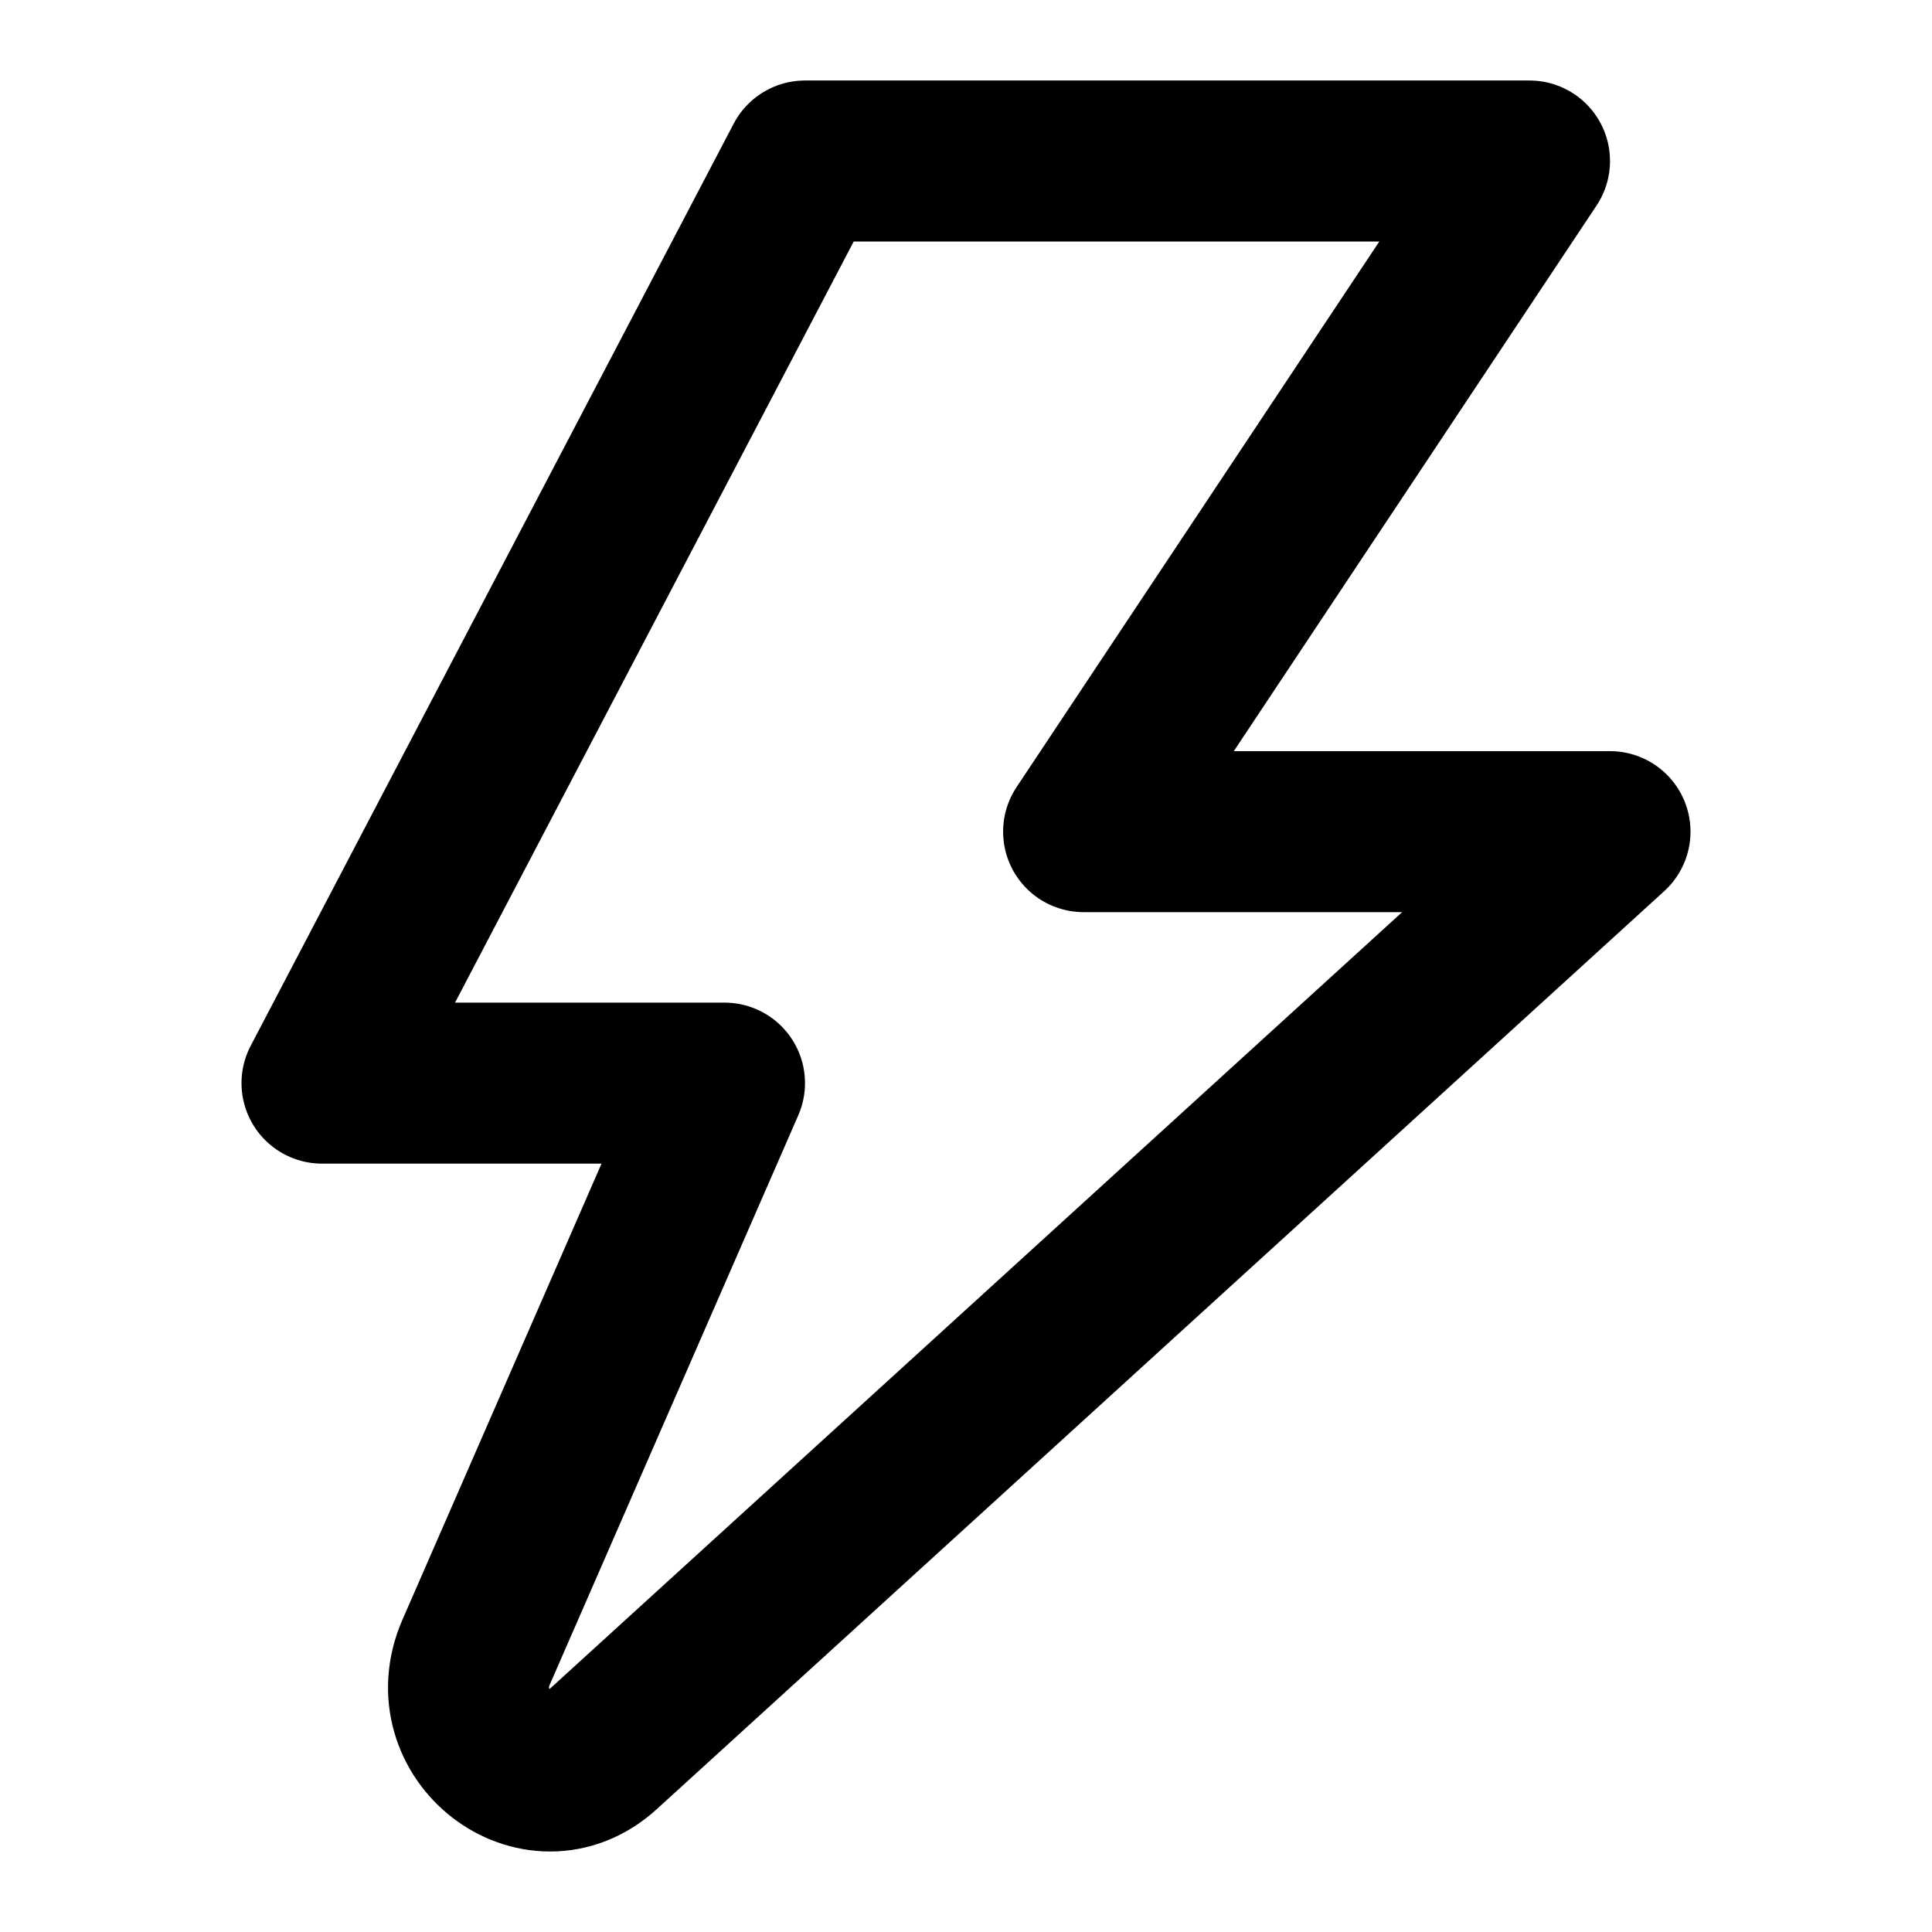
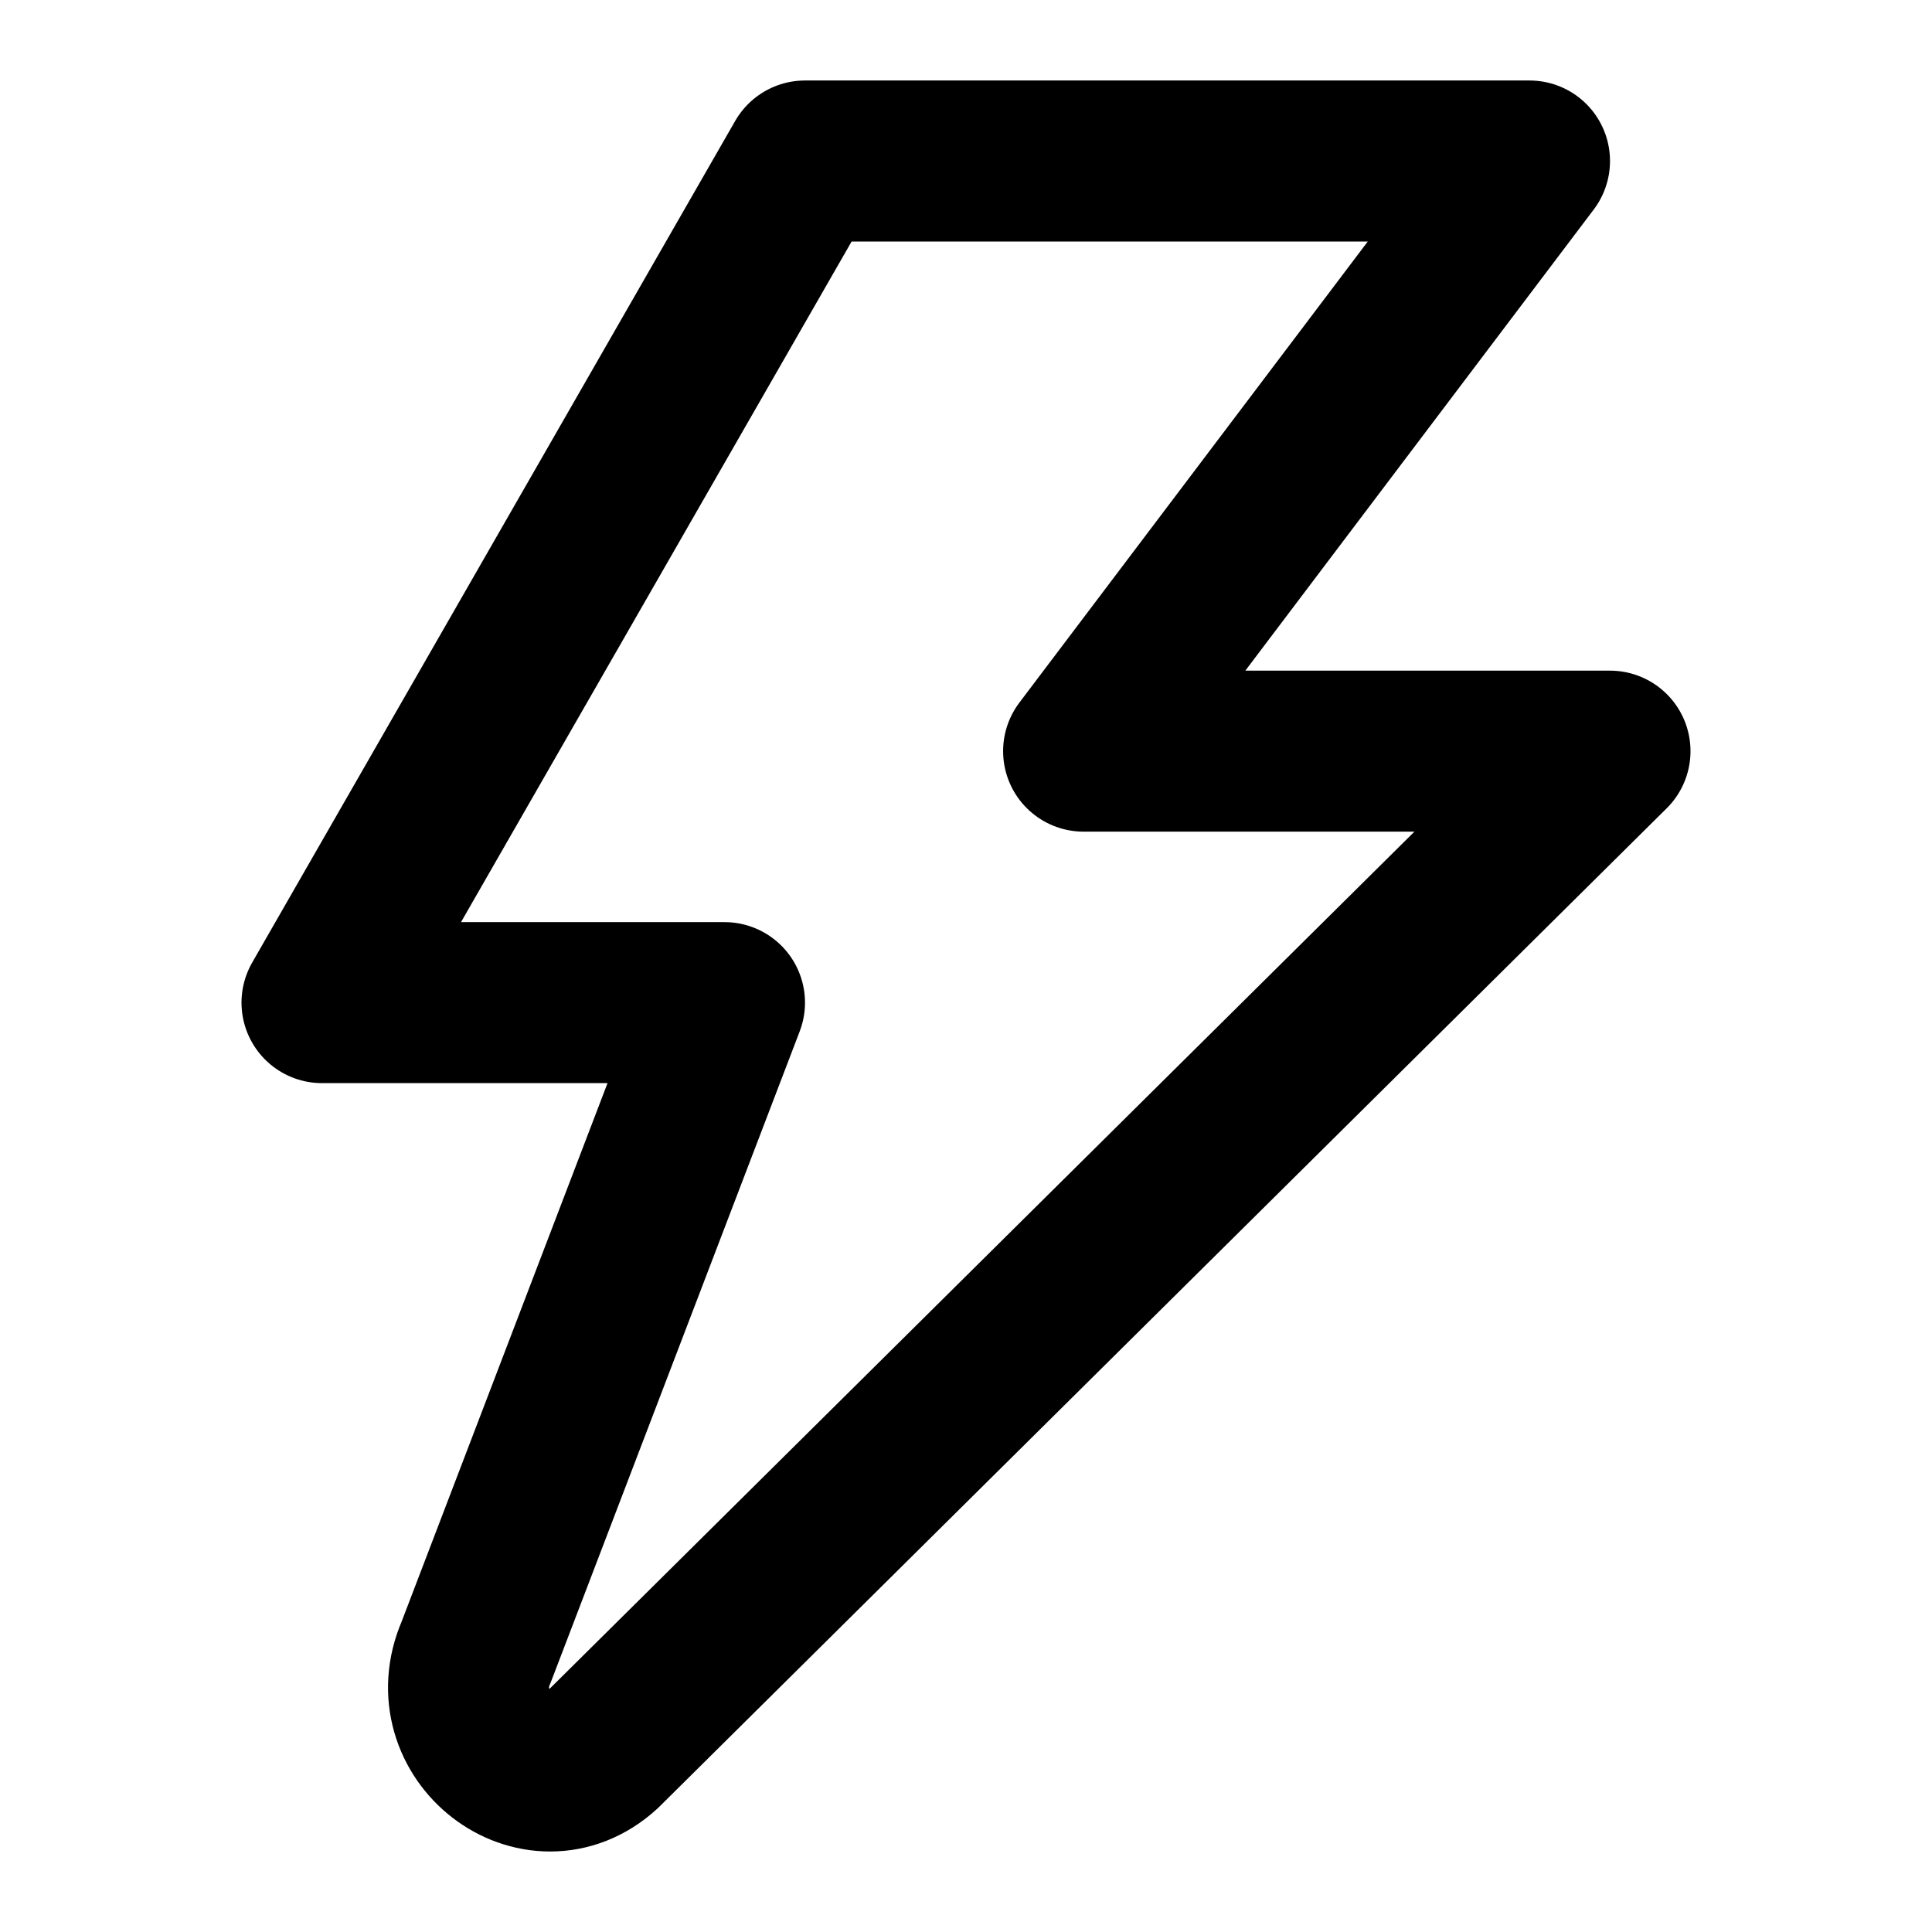
<svg xmlns="http://www.w3.org/2000/svg" width="24" height="24" viewBox="0 0 24 24" fill="none">
-   <path d="M19 2H10L4 13.455H9L5.916 20.52C5.471 21.541 6.675 22.473 7.485 21.735L20 10.331H13.461L19 2Z" stroke="black" stroke-width="2" stroke-linecap="round" stroke-linejoin="round" />
+   <path d="M19 2H10L4 12.455H9L5.916 20.52C5.471 21.541 6.675 22.473 7.485 21.735L20 9.331H13.461L19 2Z" stroke="black" stroke-width="2" stroke-linecap="round" stroke-linejoin="round" />
</svg>
